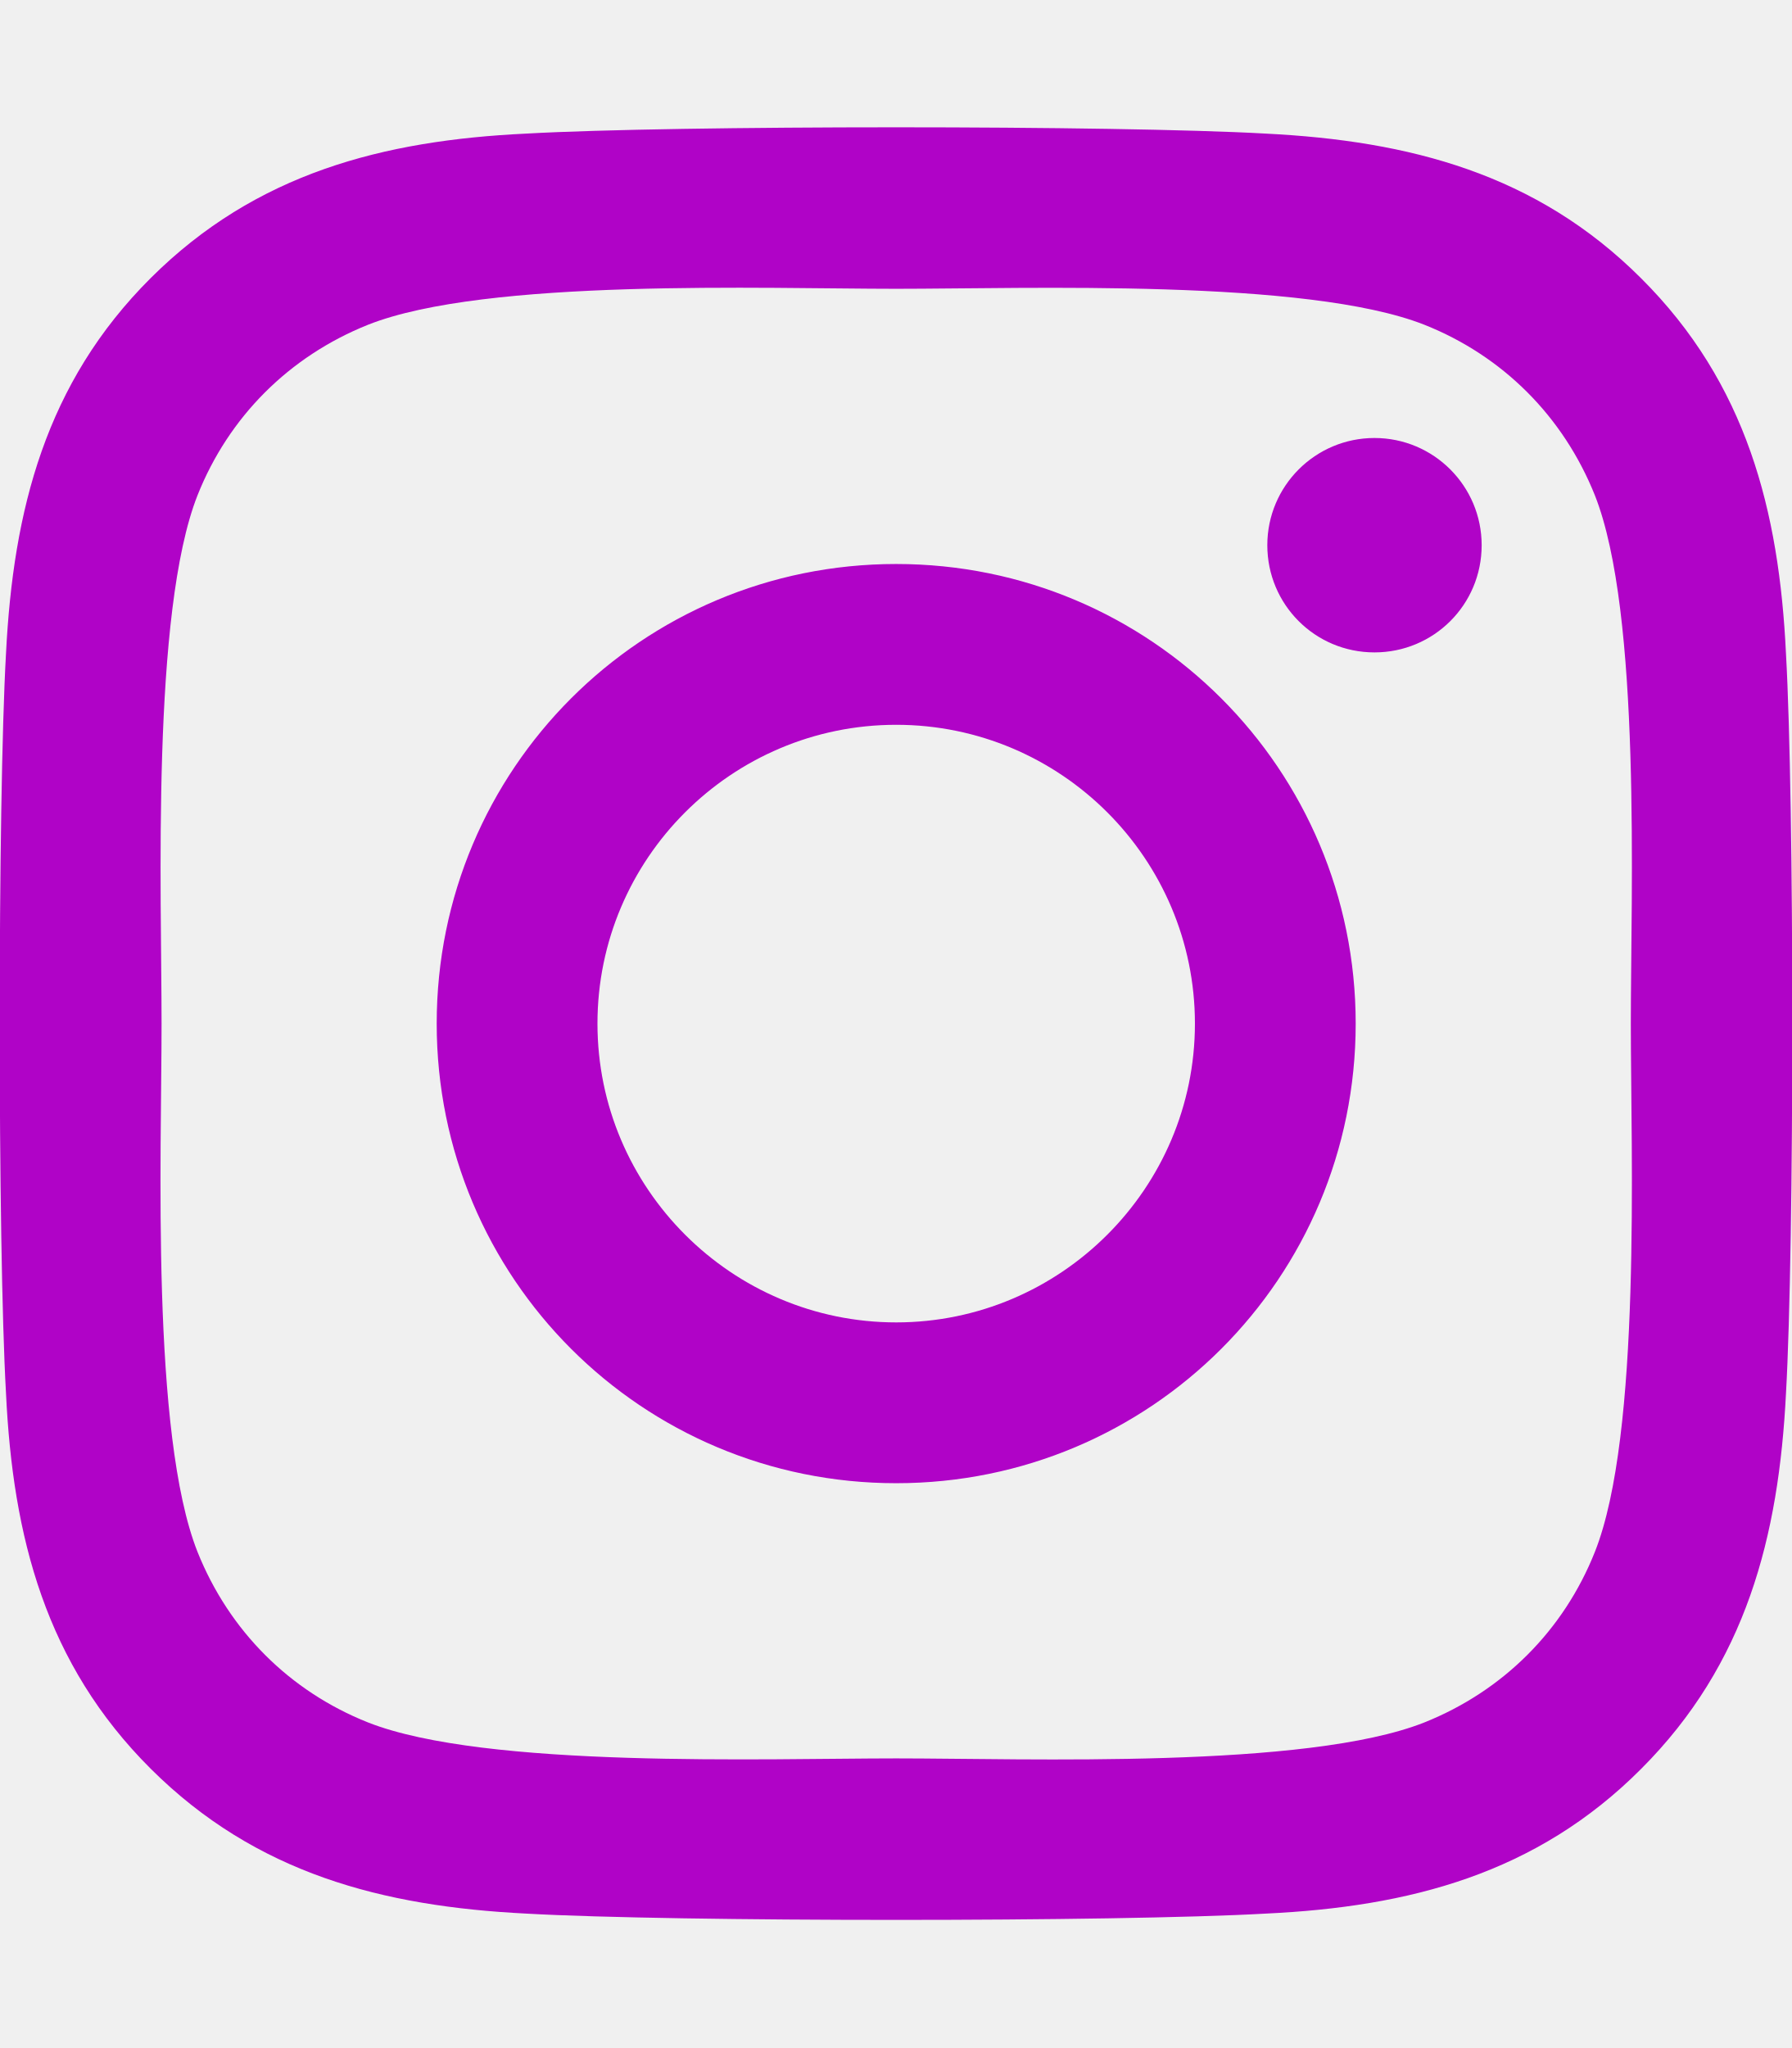
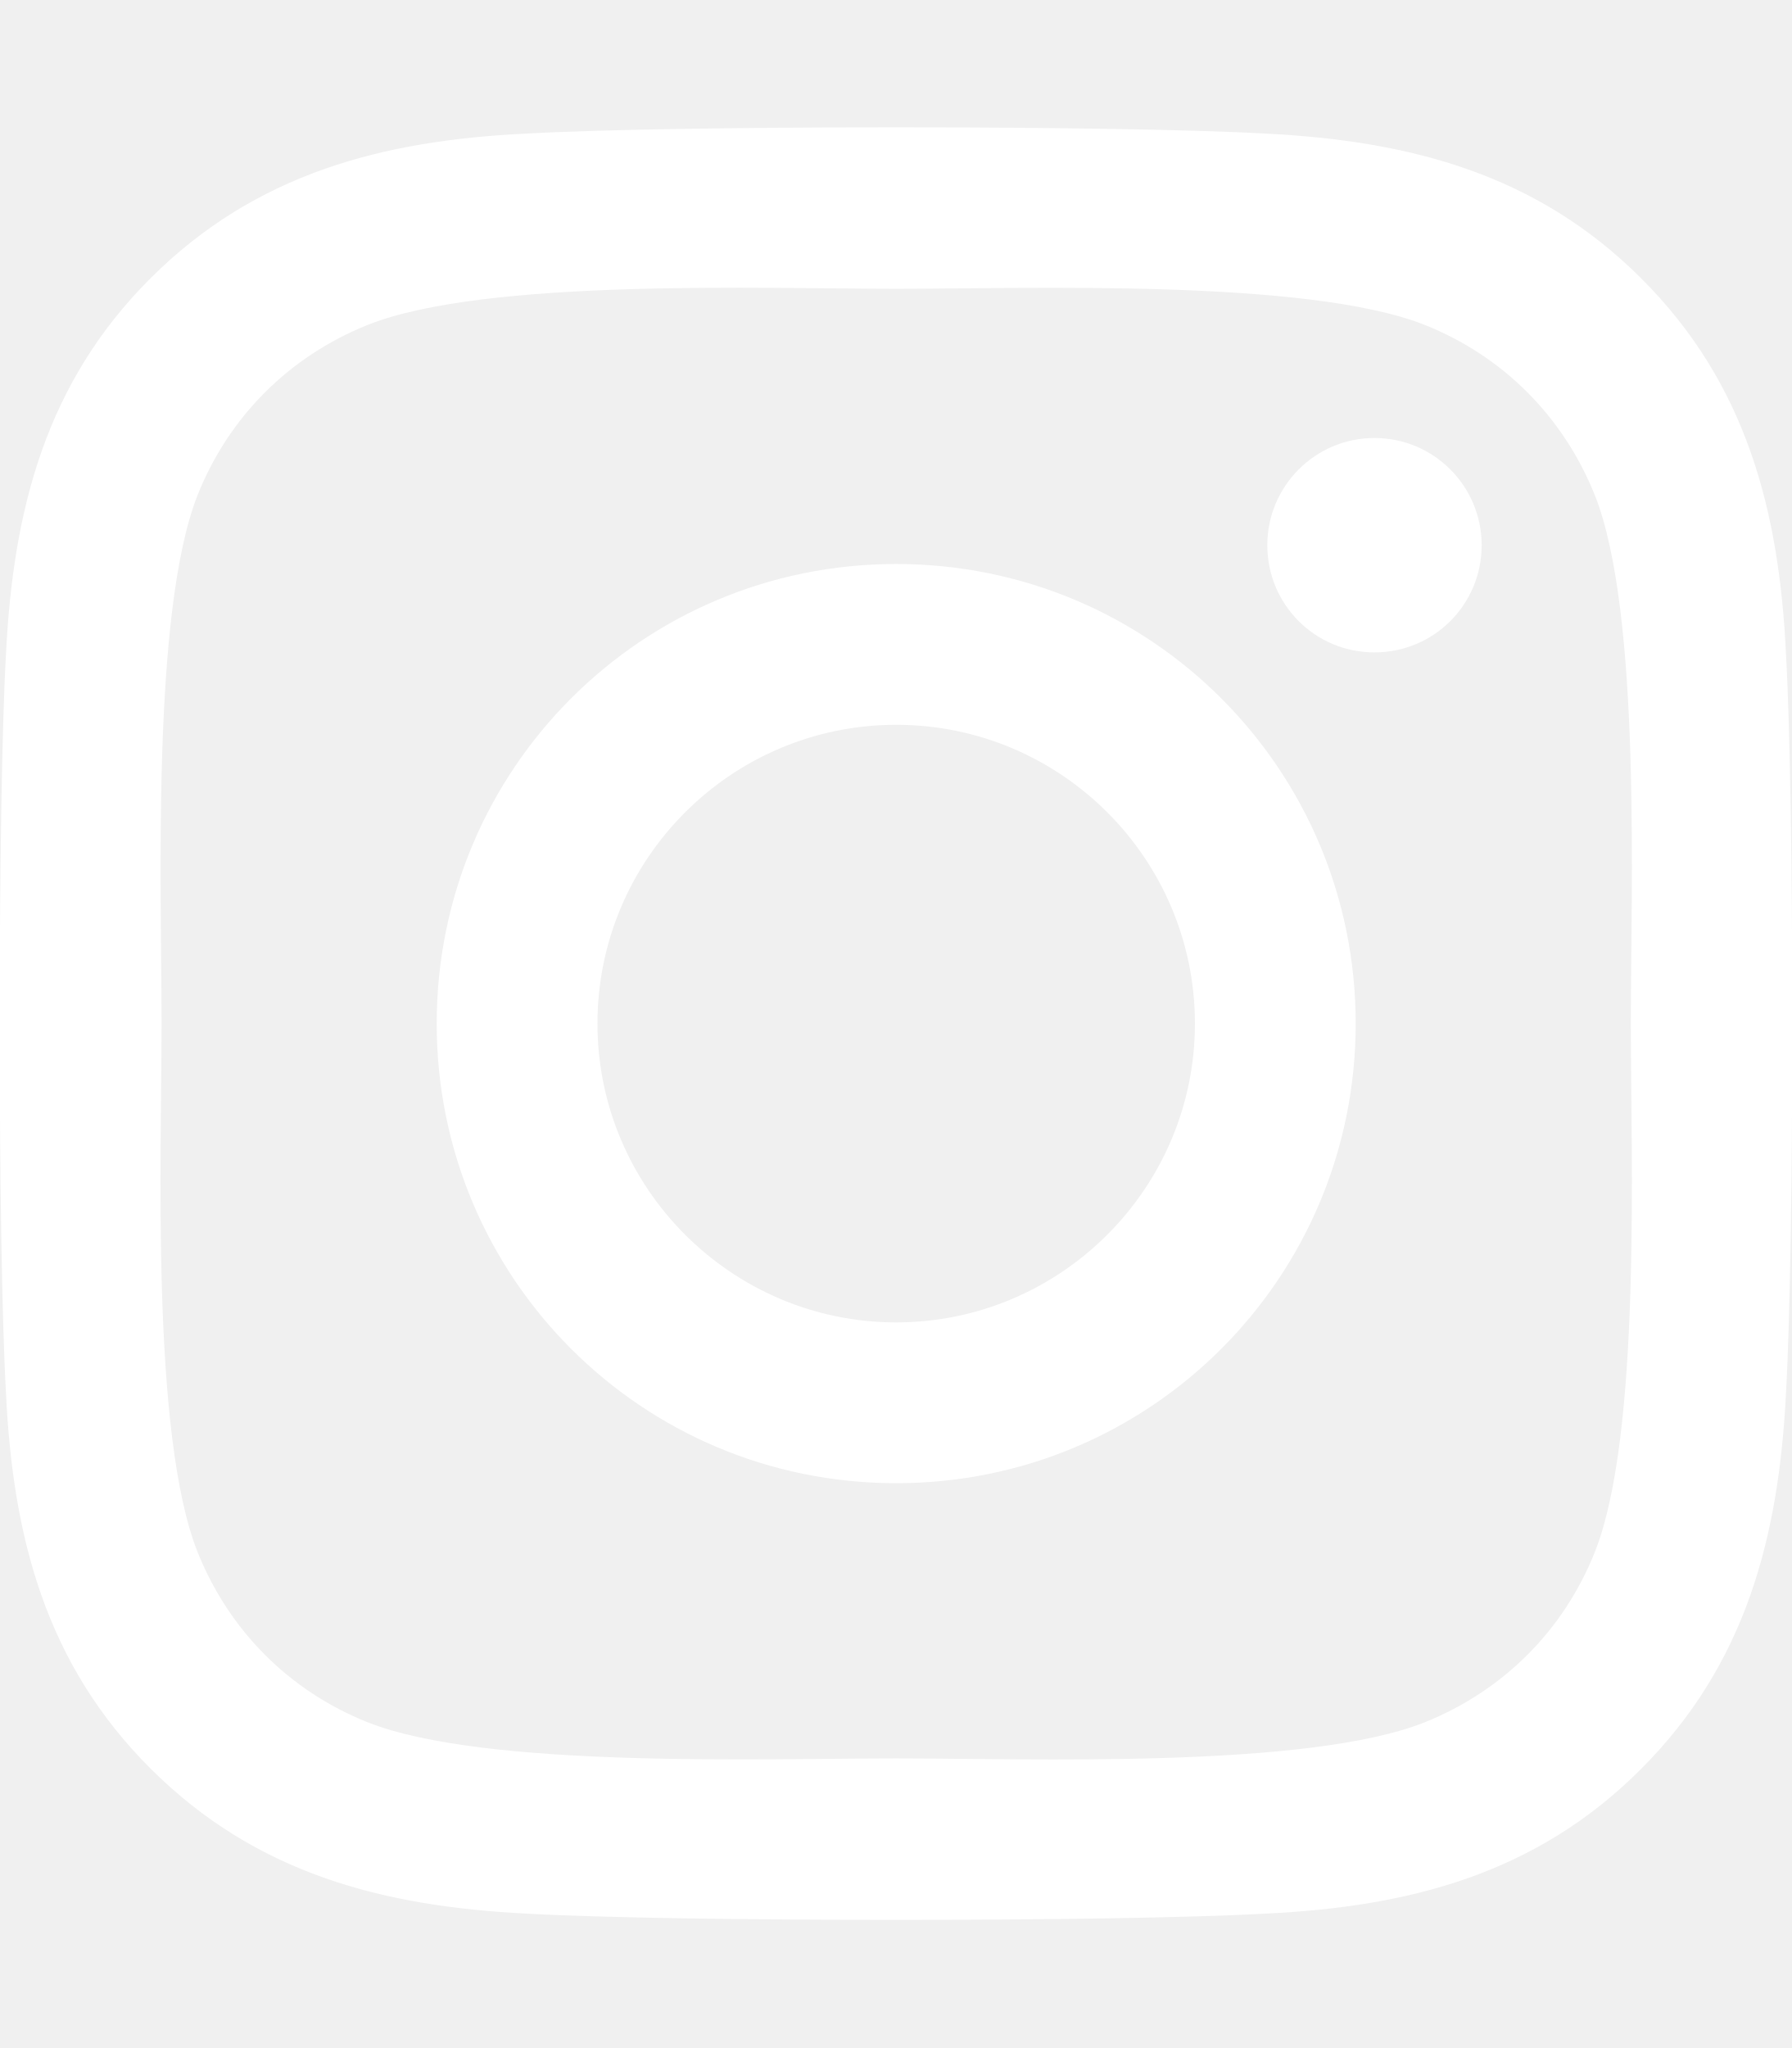
- <svg xmlns="http://www.w3.org/2000/svg" fill="#b003c7" viewBox="0 0 448 512">
-   <path d="M224.1 141c-63.6 0-114.9 51.3-114.9 114.9s51.3 114.9 114.9 114.9S339 319.5 339 255.9 287.7 141 224.1 141zm0 189.6c-41.1 0-74.7-33.5-74.7-74.7s33.5-74.7 74.7-74.7 74.7 33.5 74.7 74.7-33.6 74.7-74.7 74.7zm146.4-194.3c0 14.9-12 26.8-26.8 26.8-14.9 0-26.8-12-26.8-26.8s12-26.8 26.8-26.8 26.8 12 26.8 26.8zm76.1 27.2c-1.7-35.9-9.9-67.7-36.2-93.9-26.2-26.2-58-34.4-93.9-36.2-37-2.1-147.9-2.1-184.9 0-35.8 1.7-67.6 9.9-93.9 36.1s-34.4 58-36.2 93.9c-2.1 37-2.1 147.9 0 184.9 1.7 35.9 9.9 67.7 36.2 93.9s58 34.4 93.9 36.2c37 2.1 147.9 2.1 184.9 0 35.9-1.7 67.7-9.9 93.9-36.2 26.2-26.2 34.4-58 36.2-93.9 2.1-37 2.1-147.8 0-184.8zM398.8 388c-7.8 19.6-22.9 34.7-42.6 42.6-29.5 11.7-99.5 9-132.1 9s-102.7 2.6-132.1-9c-19.6-7.8-34.7-22.9-42.6-42.6-11.7-29.5-9-99.5-9-132.1s-2.6-102.7 9-132.1c7.8-19.6 22.9-34.7 42.6-42.6 29.5-11.7 99.5-9 132.1-9s102.7-2.6 132.1 9c19.6 7.8 34.7 22.9 42.6 42.6 11.7 29.5 9 99.5 9 132.1s2.7 102.7-9 132.1z" />
+ <svg xmlns="http://www.w3.org/2000/svg" height="16" width="14" viewBox="0 0 448 512">
+   <path fill="#ffffff" d="M224.1 141c-63.6 0-114.9 51.3-114.9 114.9s51.3 114.9 114.9 114.9S339 319.5 339 255.9 287.7 141 224.1 141zm0 189.6c-41.1 0-74.7-33.5-74.7-74.7s33.5-74.7 74.7-74.7 74.7 33.5 74.7 74.7-33.6 74.7-74.7 74.7zm146.4-194.3c0 14.9-12 26.8-26.8 26.8-14.9 0-26.8-12-26.8-26.8s12-26.8 26.8-26.8 26.8 12 26.8 26.8zm76.1 27.2c-1.7-35.9-9.9-67.7-36.2-93.9-26.2-26.2-58-34.4-93.9-36.2-37-2.1-147.9-2.1-184.9 0-35.8 1.7-67.6 9.9-93.9 36.1s-34.4 58-36.2 93.9c-2.1 37-2.1 147.9 0 184.9 1.7 35.9 9.9 67.7 36.2 93.9s58 34.4 93.9 36.2c37 2.1 147.9 2.1 184.9 0 35.9-1.7 67.7-9.9 93.9-36.2 26.2-26.2 34.4-58 36.2-93.9 2.1-37 2.1-147.8 0-184.8zM398.8 388c-7.8 19.6-22.9 34.7-42.6 42.6-29.5 11.7-99.5 9-132.1 9s-102.7 2.6-132.1-9c-19.6-7.8-34.7-22.9-42.6-42.6-11.7-29.5-9-99.5-9-132.1s-2.6-102.7 9-132.1c7.8-19.6 22.9-34.7 42.6-42.6 29.5-11.7 99.5-9 132.1-9s102.7-2.6 132.1 9c19.6 7.8 34.7 22.9 42.6 42.6 11.7 29.5 9 99.5 9 132.1s2.7 102.7-9 132.1z" />
</svg>
